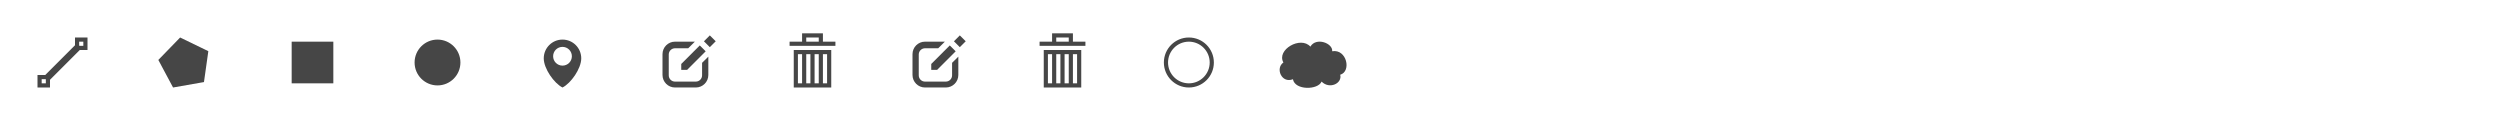
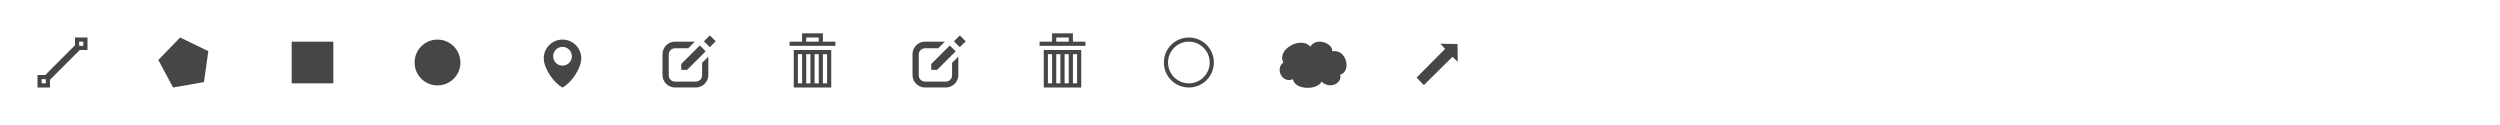
<svg xmlns="http://www.w3.org/2000/svg" xmlns:xlink="http://www.w3.org/1999/xlink" viewBox="0 0 1200 60" height="64" width="1280" id="svg4225" version="1.1">
  <defs id="defs4256" />
  <g style="fill:#464646;fill-opacity:1" id="polyline">
    <path style="fill:#464646;fill-opacity:1" id="path4229" d="m 18,36 v 6 h 6 v -6 z m 4,4 h -2 v -2 h 2 z" />
    <path style="fill:#464646;fill-opacity:1" id="path4231" d="m 36,18 v 6 h 6 v -6 z m 4,4 h -2 v -2 h 2 z" />
    <path style="fill:#464646;fill-opacity:1" id="path4233" d="m 23.142,39.145 -2.285,-2.29 16,-15.998 2.285,2.285 z" />
  </g>
  <path style="fill:#464646;fill-opacity:1" d="M 100,24.565 97.904,39.395 83.07,42 76,28.773 86.463,18 Z" id="polygon" />
  <path style="fill:#464646;fill-opacity:1" d="m 140,20 h 20 v 20 h -20 z" id="rectangle" />
  <path style="fill:#464646;fill-opacity:1" d="m 221,30 c 0,6.078 -4.926,11 -11,11 -6.074,0 -11,-4.922 -11,-11 0,-6.074 4.926,-11 11,-11 6.074,0 11,4.926 11,11 z" id="circle" />
  <path style="fill:#464646;fill-opacity:1" d="m 270,19 c -4.971,0 -9,4.029 -9,9 0,4.971 5.001,12 9,14 4.001,-2 9,-9.029 9,-14 0,-4.971 -4.029,-9 -9,-9 z m 0,12.5 c -2.484,0 -4.5,-2.014 -4.5,-4.5 0,-2.484 2.016,-4.5 4.5,-4.5 2.485,0 4.5,2.016 4.5,4.5 0,2.486 -2.015,4.5 -4.5,4.5 z" id="marker" />
  <g style="fill:#464646;fill-opacity:1" id="edit">
    <path style="fill:#464646;fill-opacity:1" id="path4240" d="m 337,30.156 v 0.407 5.604 c 0,1.658 -1.344,3 -3,3 h -10 c -1.655,0 -3,-1.342 -3,-3 v -10 c 0,-1.657 1.345,-3 3,-3 h 6.345 l 3.19,-3.17 H 324 c -3.313,0 -6,2.687 -6,6 v 10 c 0,3.313 2.687,6 6,6 h 10 c 3.314,0 6,-2.687 6,-6 v -8.809 l -3,2.968" />
    <path style="fill:#464646;fill-opacity:1" id="path4242" d="m 338.72,24.637 -8.892,8.892 H 327 V 30.7 l 8.89,-8.89 z" />
    <path style="fill:#464646;fill-opacity:1" id="path4244" transform="rotate(-134.99,340.703,19.817)" d="m 338.697,17.826 h 4 v 4 h -4 z" />
  </g>
  <g style="fill:#464646;fill-opacity:1" id="remove">
    <path style="fill:#464646;fill-opacity:1" id="path4247" d="m 381,42 h 18 V 24 h -18 z m 14,-16 h 2 v 14 h -2 z m -4,0 h 2 v 14 h -2 z m -4,0 h 2 v 14 h -2 z m -4,0 h 2 v 14 h -2 z" />
    <path style="fill:#464646;fill-opacity:1" id="path4249" d="m 395,20 v -4 h -10 v 4 h -6 v 2 h 22 v -2 z m -2,0 h -6 v -2 h 6 z" />
  </g>
  <g id="disabled" transform="translate(120)" style="fill:#bbbbbb">
    <use xlink:href="#edit" id="edit-disabled" x="0" y="0" width="100%" height="100%" />
    <use xlink:href="#remove" id="remove-disabled" x="0" y="0" width="100%" height="100%" />
  </g>
  <path style="fill:none;stroke:#464646;stroke-width:2;stroke-miterlimit:4;stroke-dasharray:none;stroke-opacity:1" id="circle-3" d="m 581.657,30 c 0,6.078 -4.926,11 -11,11 -6.074,0 -11,-4.922 -11,-11 0,-6.074 4.926,-11 11,-11 6.074,0 11,4.926 11,11 z" />
  <path style="fill:#464646;fill-opacity:1;stroke-width:1" d="m 628.982,22.382 c 2.783,-4.743 10.909,-1.581 10.467,2.214 7.007,-1.181 9.339,9.693 3.858,11.272 1.075,4.174 -5.154,7.147 -8.949,3.289 -1.687,4.093 -12.81,4.276 -13.747,-1.124 -5.529,2.162 -8.529,-5.352 -4.578,-8.032 -3.45,-6.126 8.286,-12.872 12.949,-7.618 z" id="rectangle-3" />
+   <path d="m 699.611,21.132 0.108,8.542 -2.51,-2.446 -13.765,13.628 -3.487,-3.613 13.706,-13.814 -2.308,-2.434 z" id="path4233-5" style="fill:#464646;fill-opacity:1" />
</svg>
